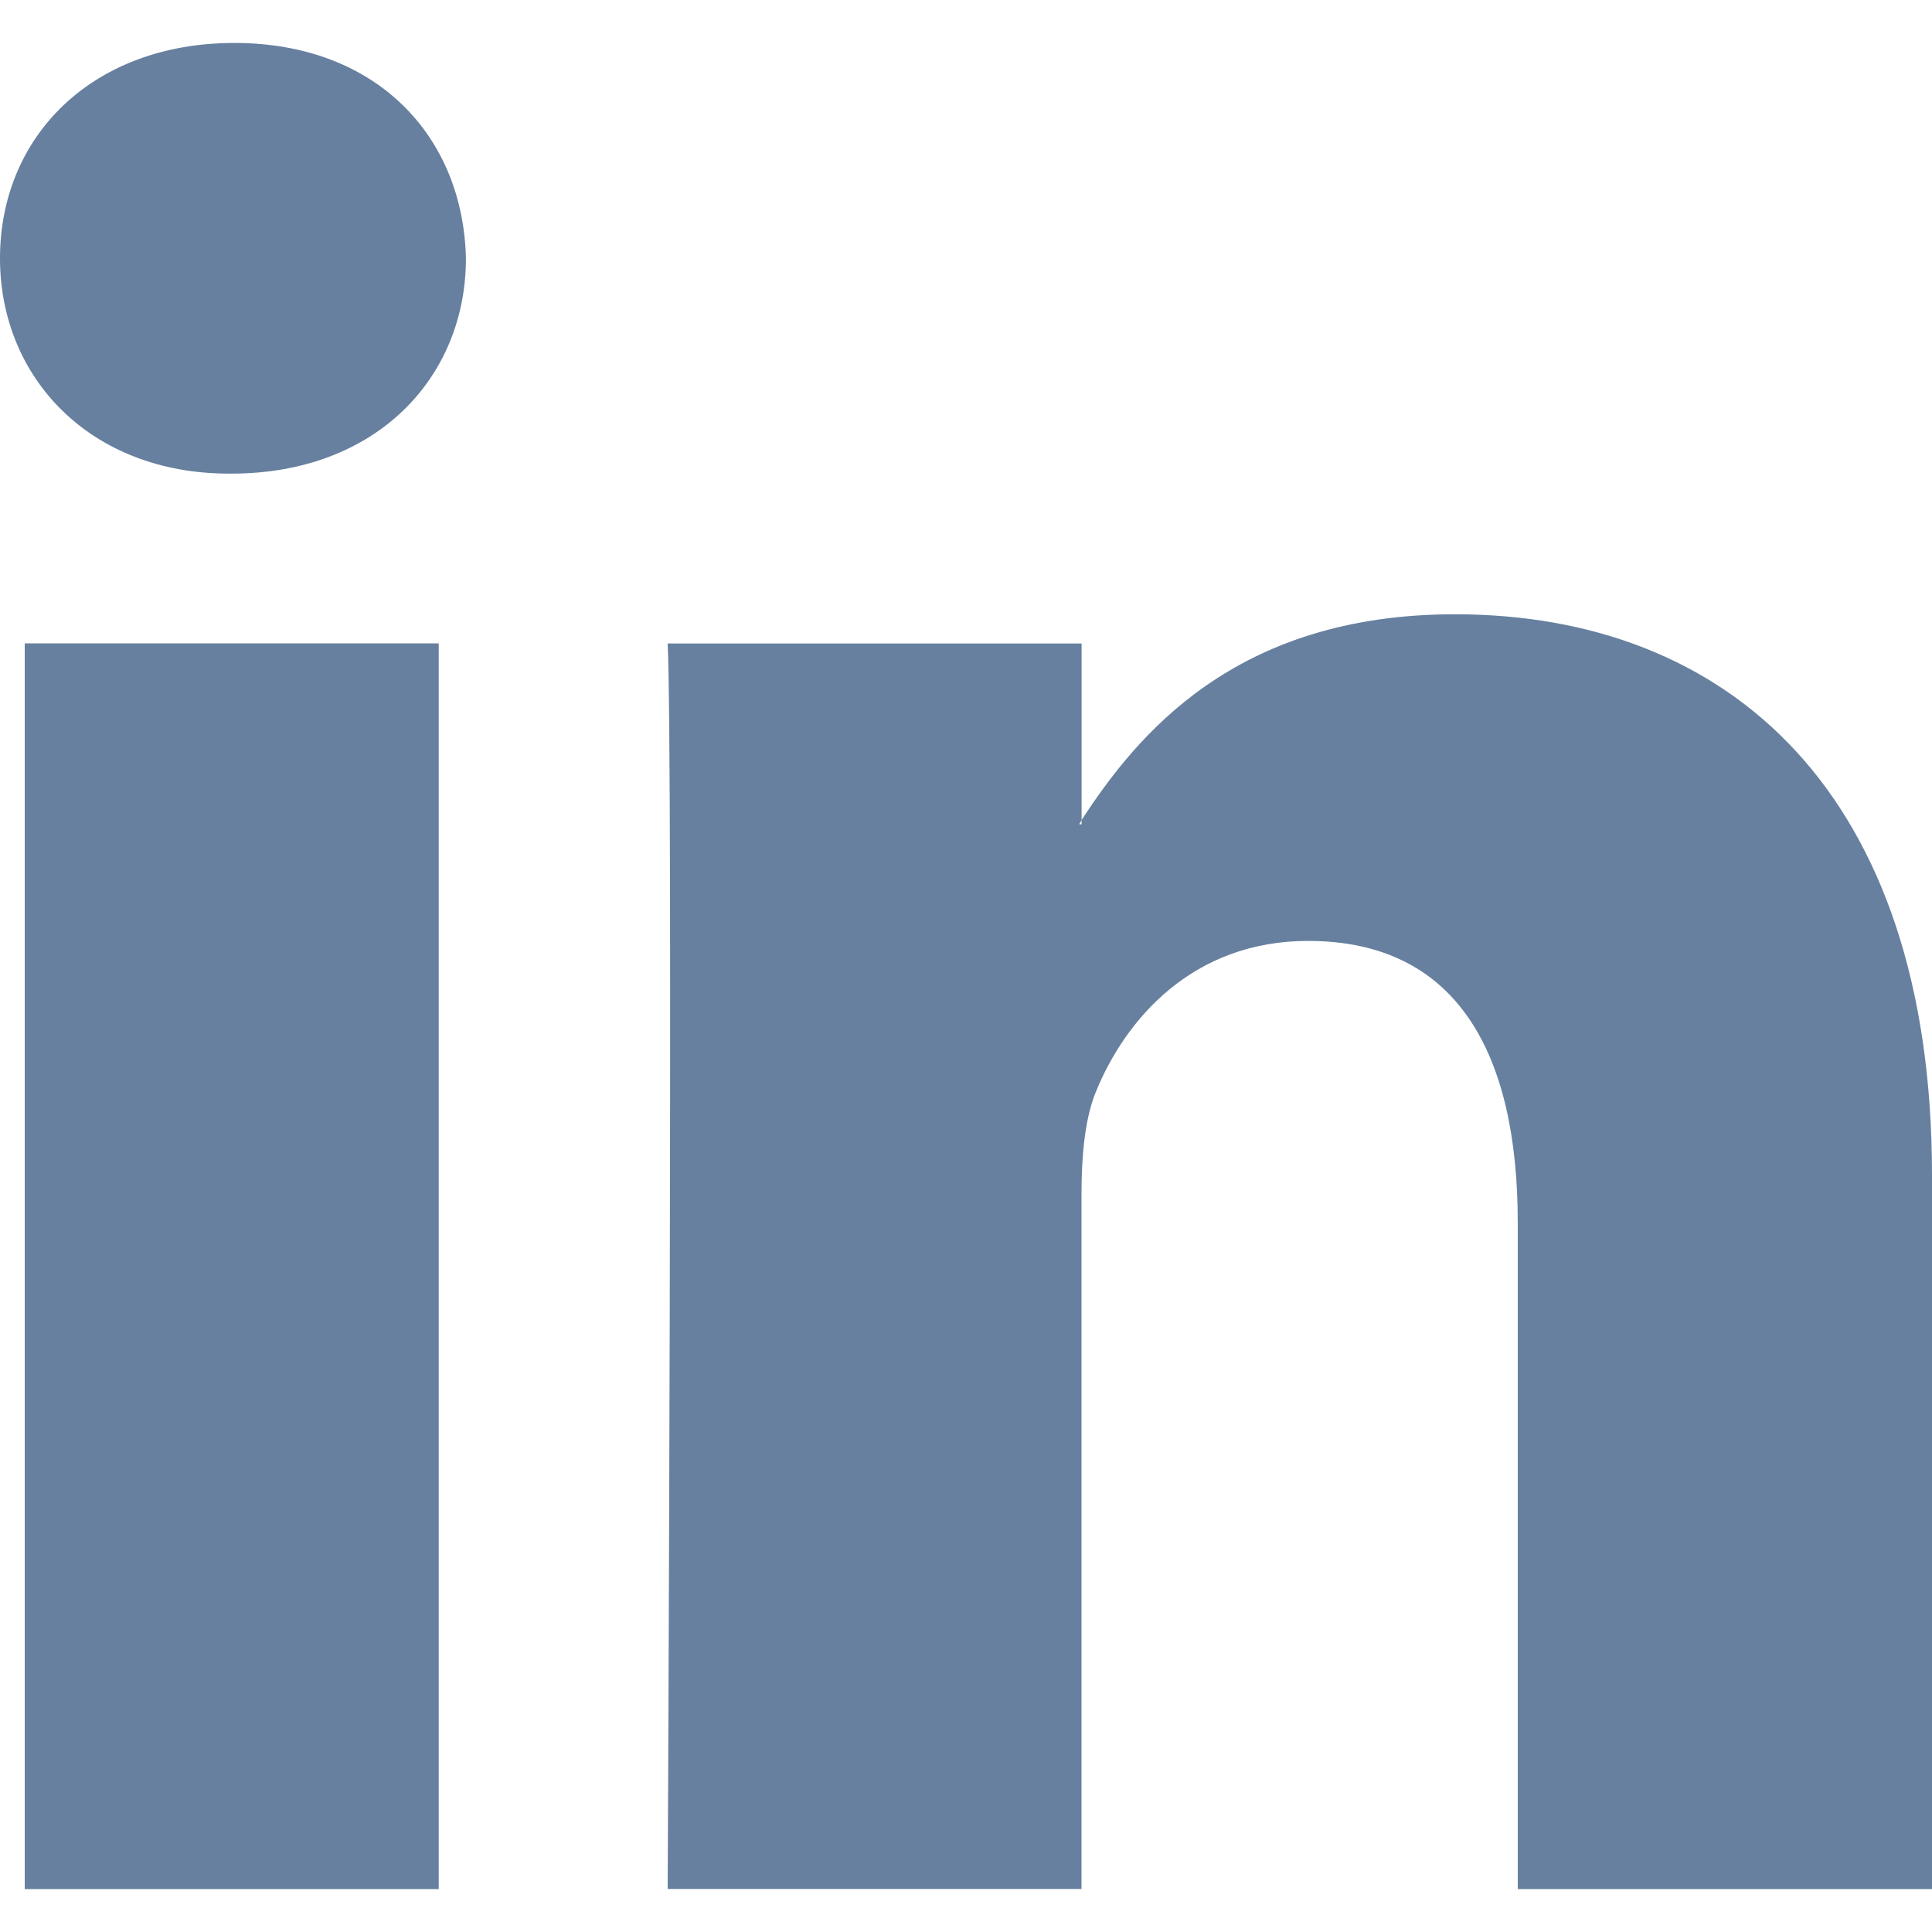
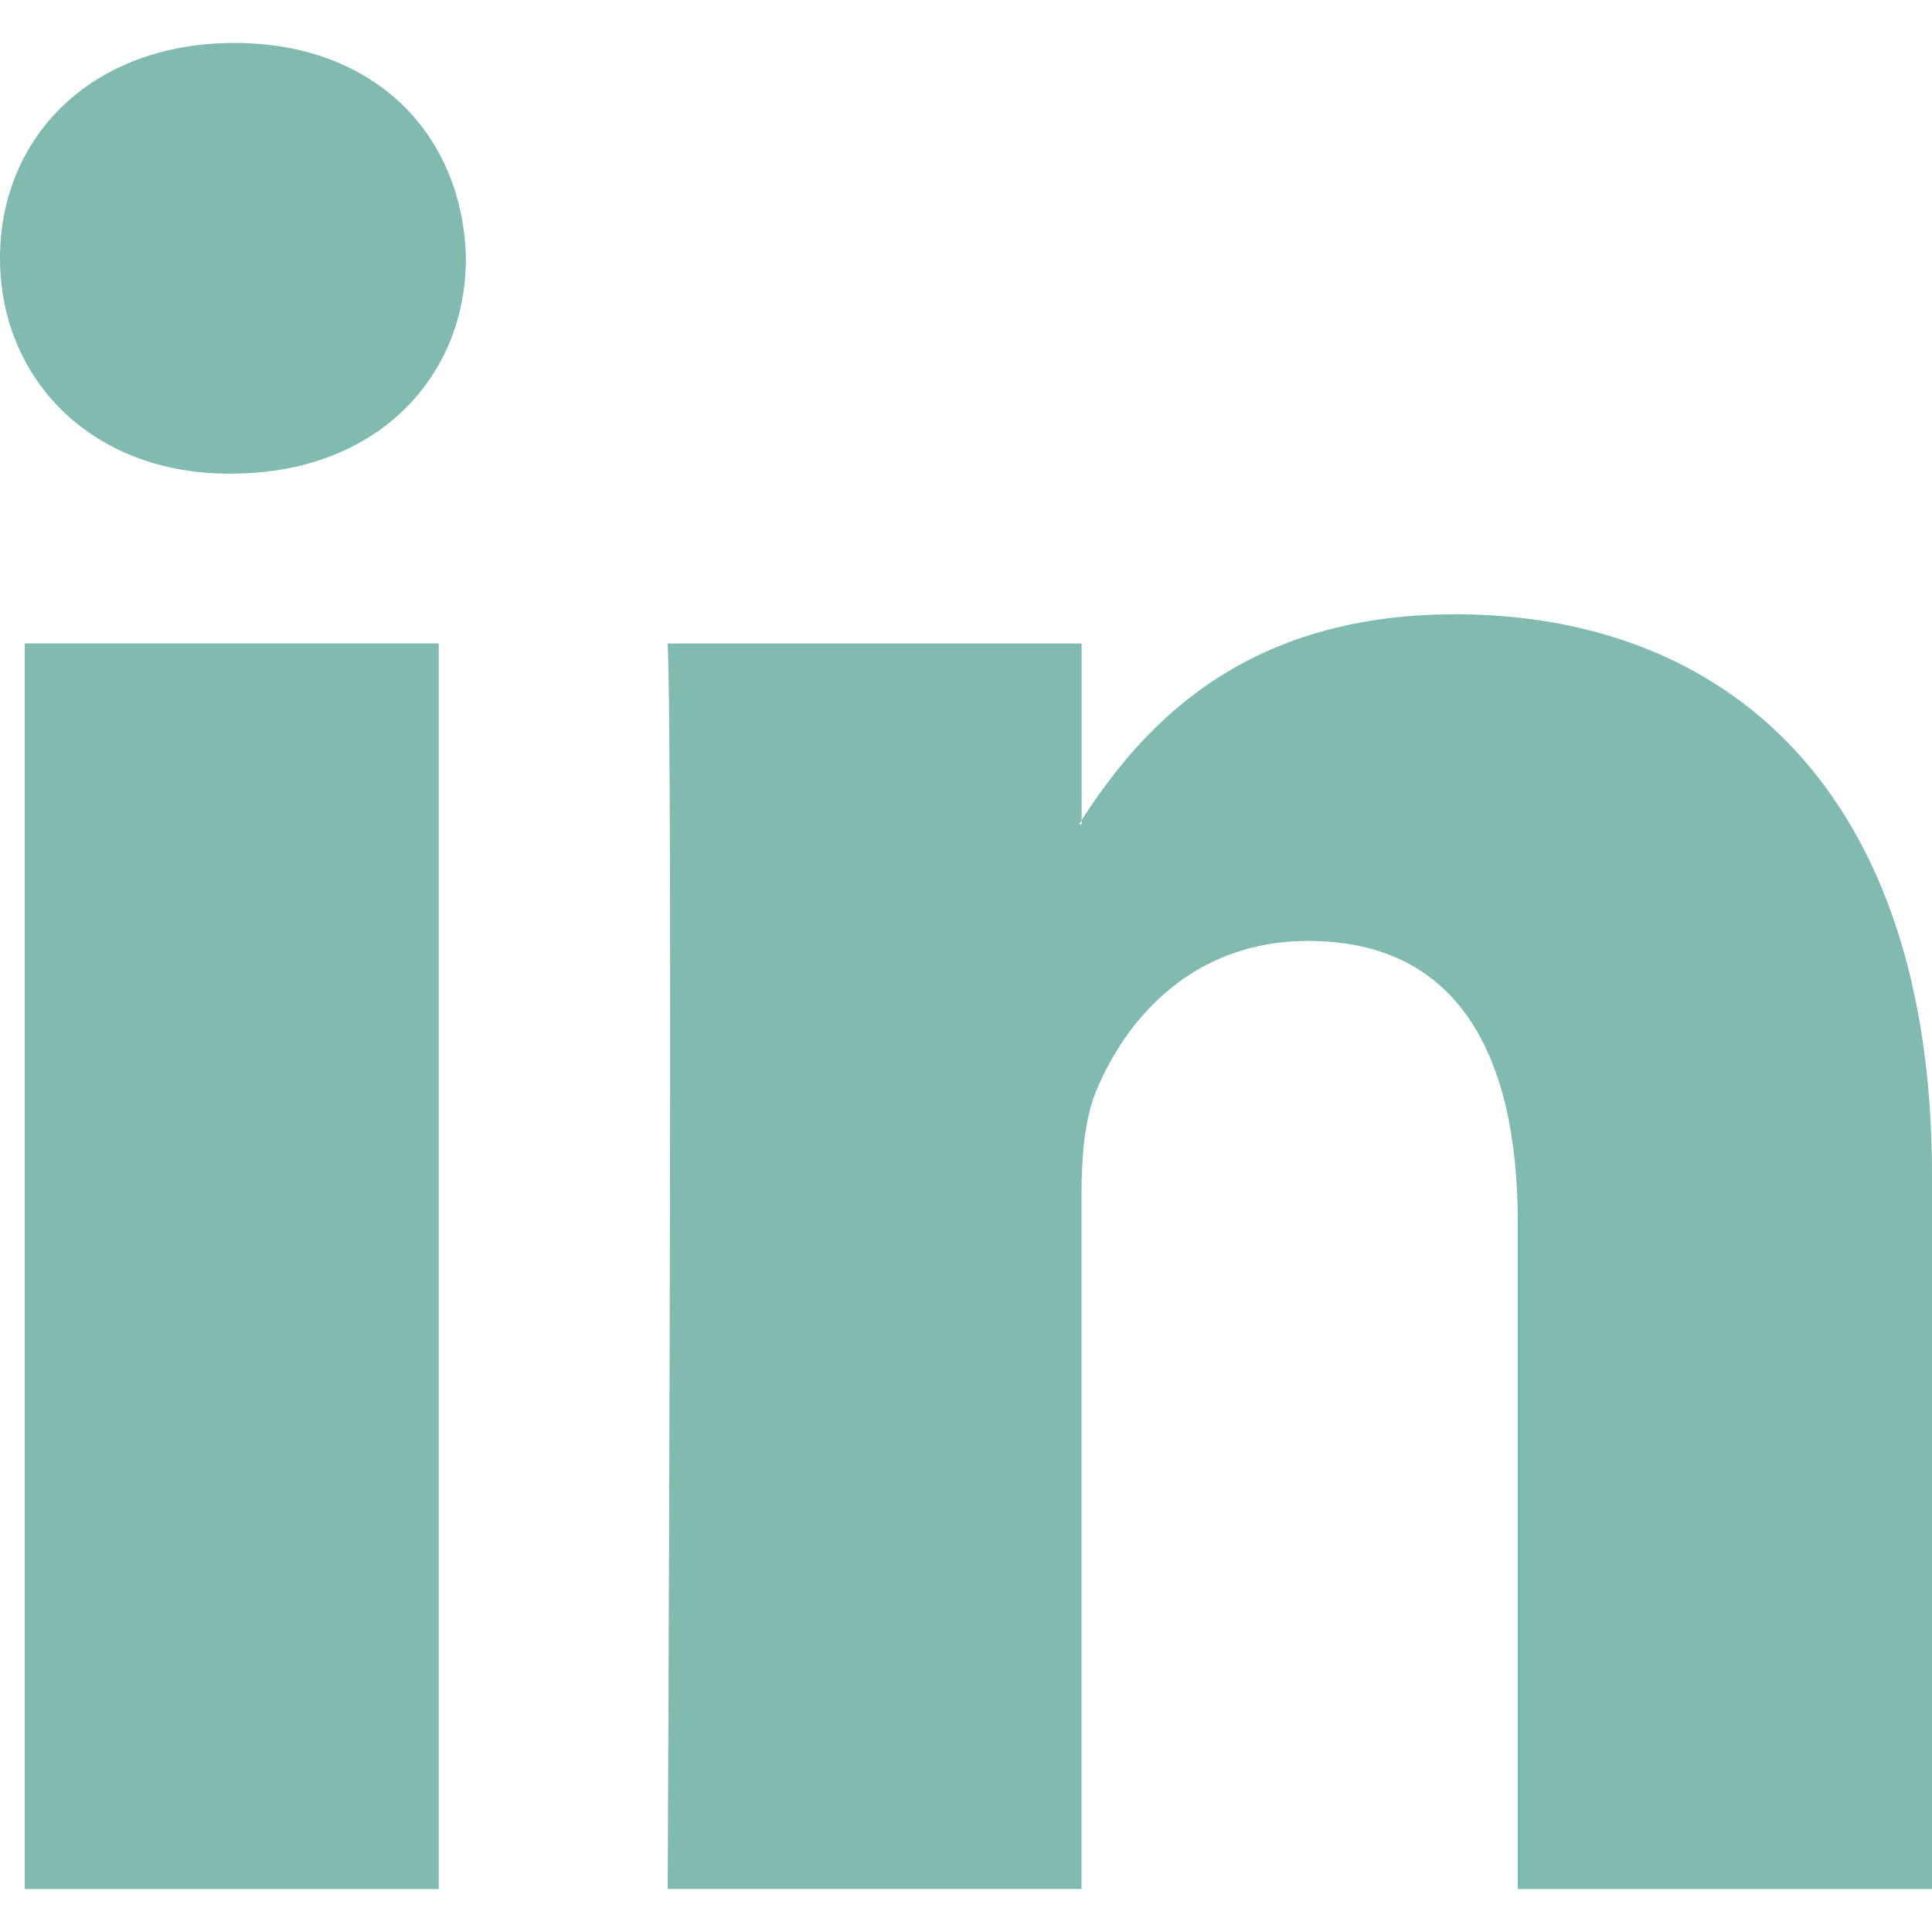
<svg xmlns="http://www.w3.org/2000/svg" version="1.1" id="Capa_1" x="0px" y="0px" width="200px" height="200px" viewBox="0 0 200 200" enable-background="new 0 0 200 200" xml:space="preserve">
  <g>
-     <path id="LinkedIn_3_" fill="#67809F" d="M200,121.629v73.926h-42.883v-69.009c0-17.351-6.184-29.142-21.701-29.142   c-11.866,0-18.866,7.985-21.991,15.667c-1.125,2.769-1.467,6.644-1.467,10.468v72.008H69.117c0,0,0.575-116.833,0-128.933h42.85   v18.275c-0.059,0.15-0.184,0.274-0.242,0.441h0.242v-0.441c5.725-8.783,15.867-21.3,38.643-21.3   C178.875,63.587,200,82.012,200,121.629z M24.258,4.446C9.6,4.446,0,14.062,0,26.746c0,12.342,9.317,22.283,23.708,22.283h0.259   c14.983,0,24.266-9.941,24.266-22.283C47.941,14.062,38.95,4.446,24.258,4.446z M2.559,195.555h42.858V66.604H2.559V195.555z" />
+     <path id="LinkedIn_3_" fill="#81BBB0" d="M200,121.629v73.926h-42.883v-69.009c0-17.351-6.184-29.142-21.701-29.142   c-11.866,0-18.866,7.985-21.991,15.667c-1.125,2.769-1.467,6.644-1.467,10.468v72.008H69.117c0,0,0.575-116.833,0-128.933h42.85   v18.275c-0.059,0.15-0.184,0.274-0.242,0.441h0.242v-0.441c5.725-8.783,15.867-21.3,38.643-21.3   C178.875,63.587,200,82.012,200,121.629z M24.258,4.446C9.6,4.446,0,14.062,0,26.746c0,12.342,9.317,22.283,23.708,22.283h0.259   c14.983,0,24.266-9.941,24.266-22.283C47.941,14.062,38.95,4.446,24.258,4.446z M2.559,195.555h42.858V66.604H2.559V195.555z" />
  </g>
</svg>
